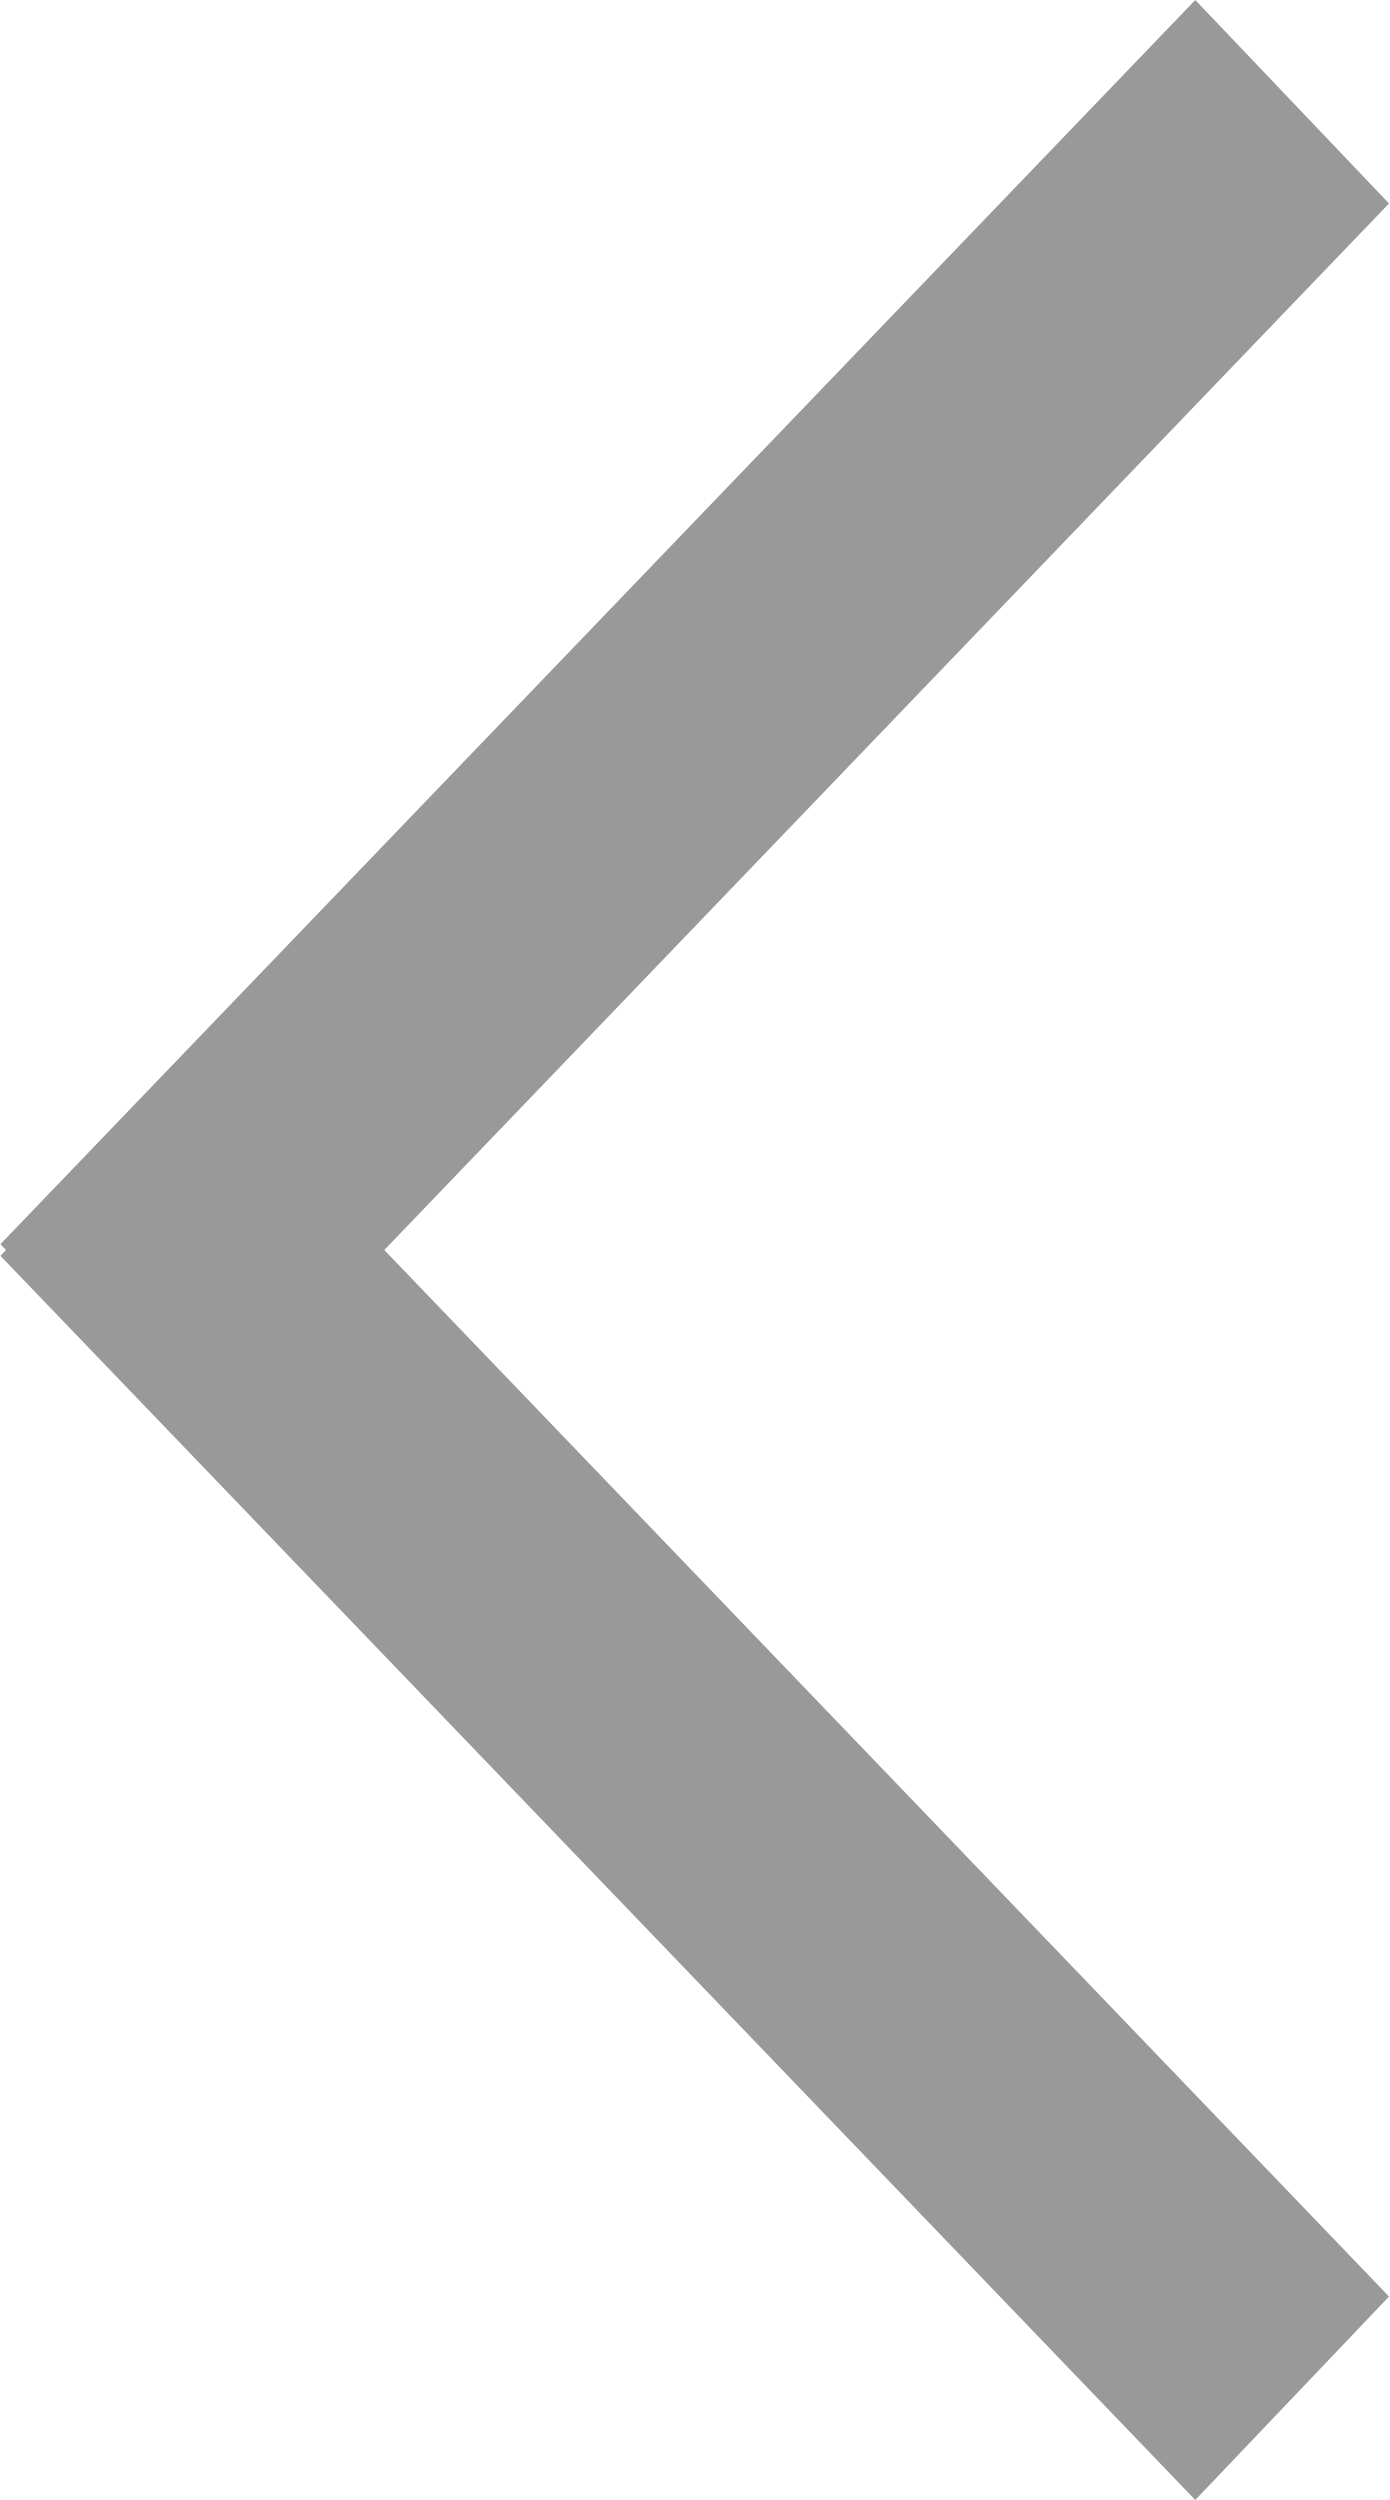
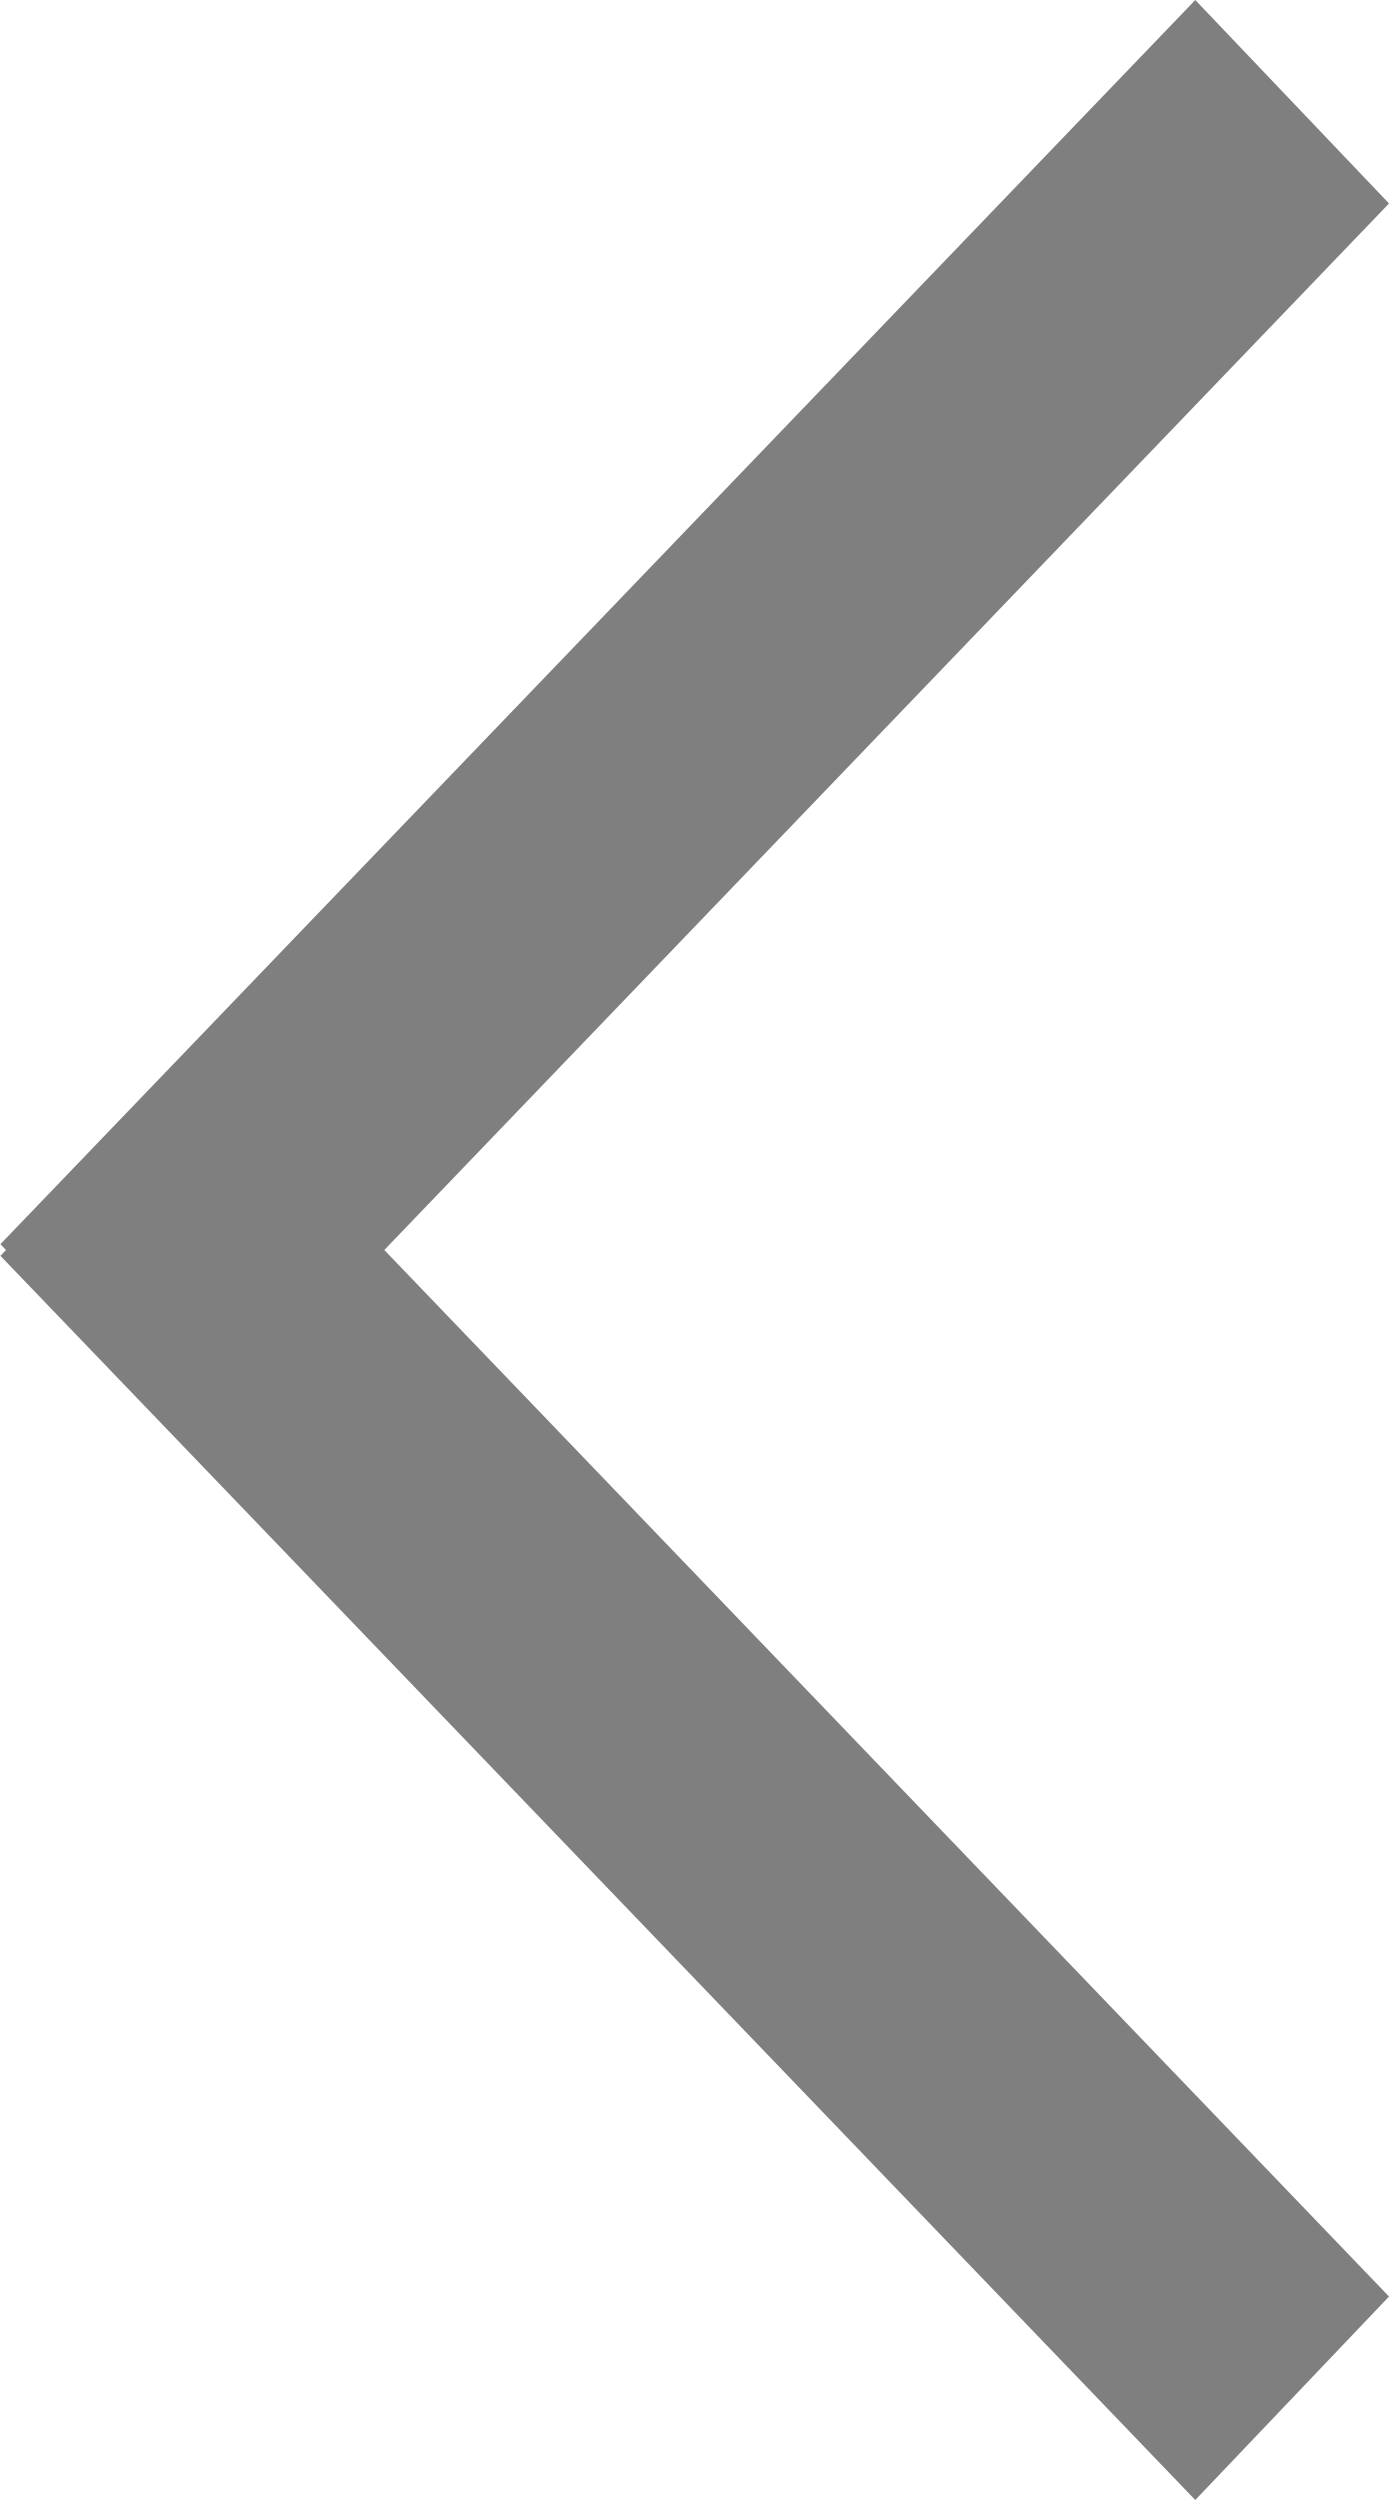
<svg xmlns="http://www.w3.org/2000/svg" width="20.002" height="36" viewBox="0 0 20.002 36">
-   <defs>
-     <style>
-       .cls-1 {
-         fill-rule: evenodd;
-         opacity: 0.4;
-       }
-     </style>
-   </defs>
-   <path id="Shape_20114_20copy_203" data-name="Shape%20114%20copy%203" class="cls-1" d="M985.444,501.916L1002.65,484l2.79,2.93L990.972,502l14.468,15.07-2.79,2.93-17.206-17.916,0.08-.084Z" transform="translate(-985.438 -484)" />
+   <path id="Shape_20114_20copy_203" data-name="Shape%20114%20copy%203" fill="rgba(0, 0, 0, 0.5)" d="M985.444,501.916L1002.65,484l2.79,2.93L990.972,502l14.468,15.07-2.79,2.93-17.206-17.916,0.08-.084Z" transform="translate(-985.438 -484)" />
</svg>
